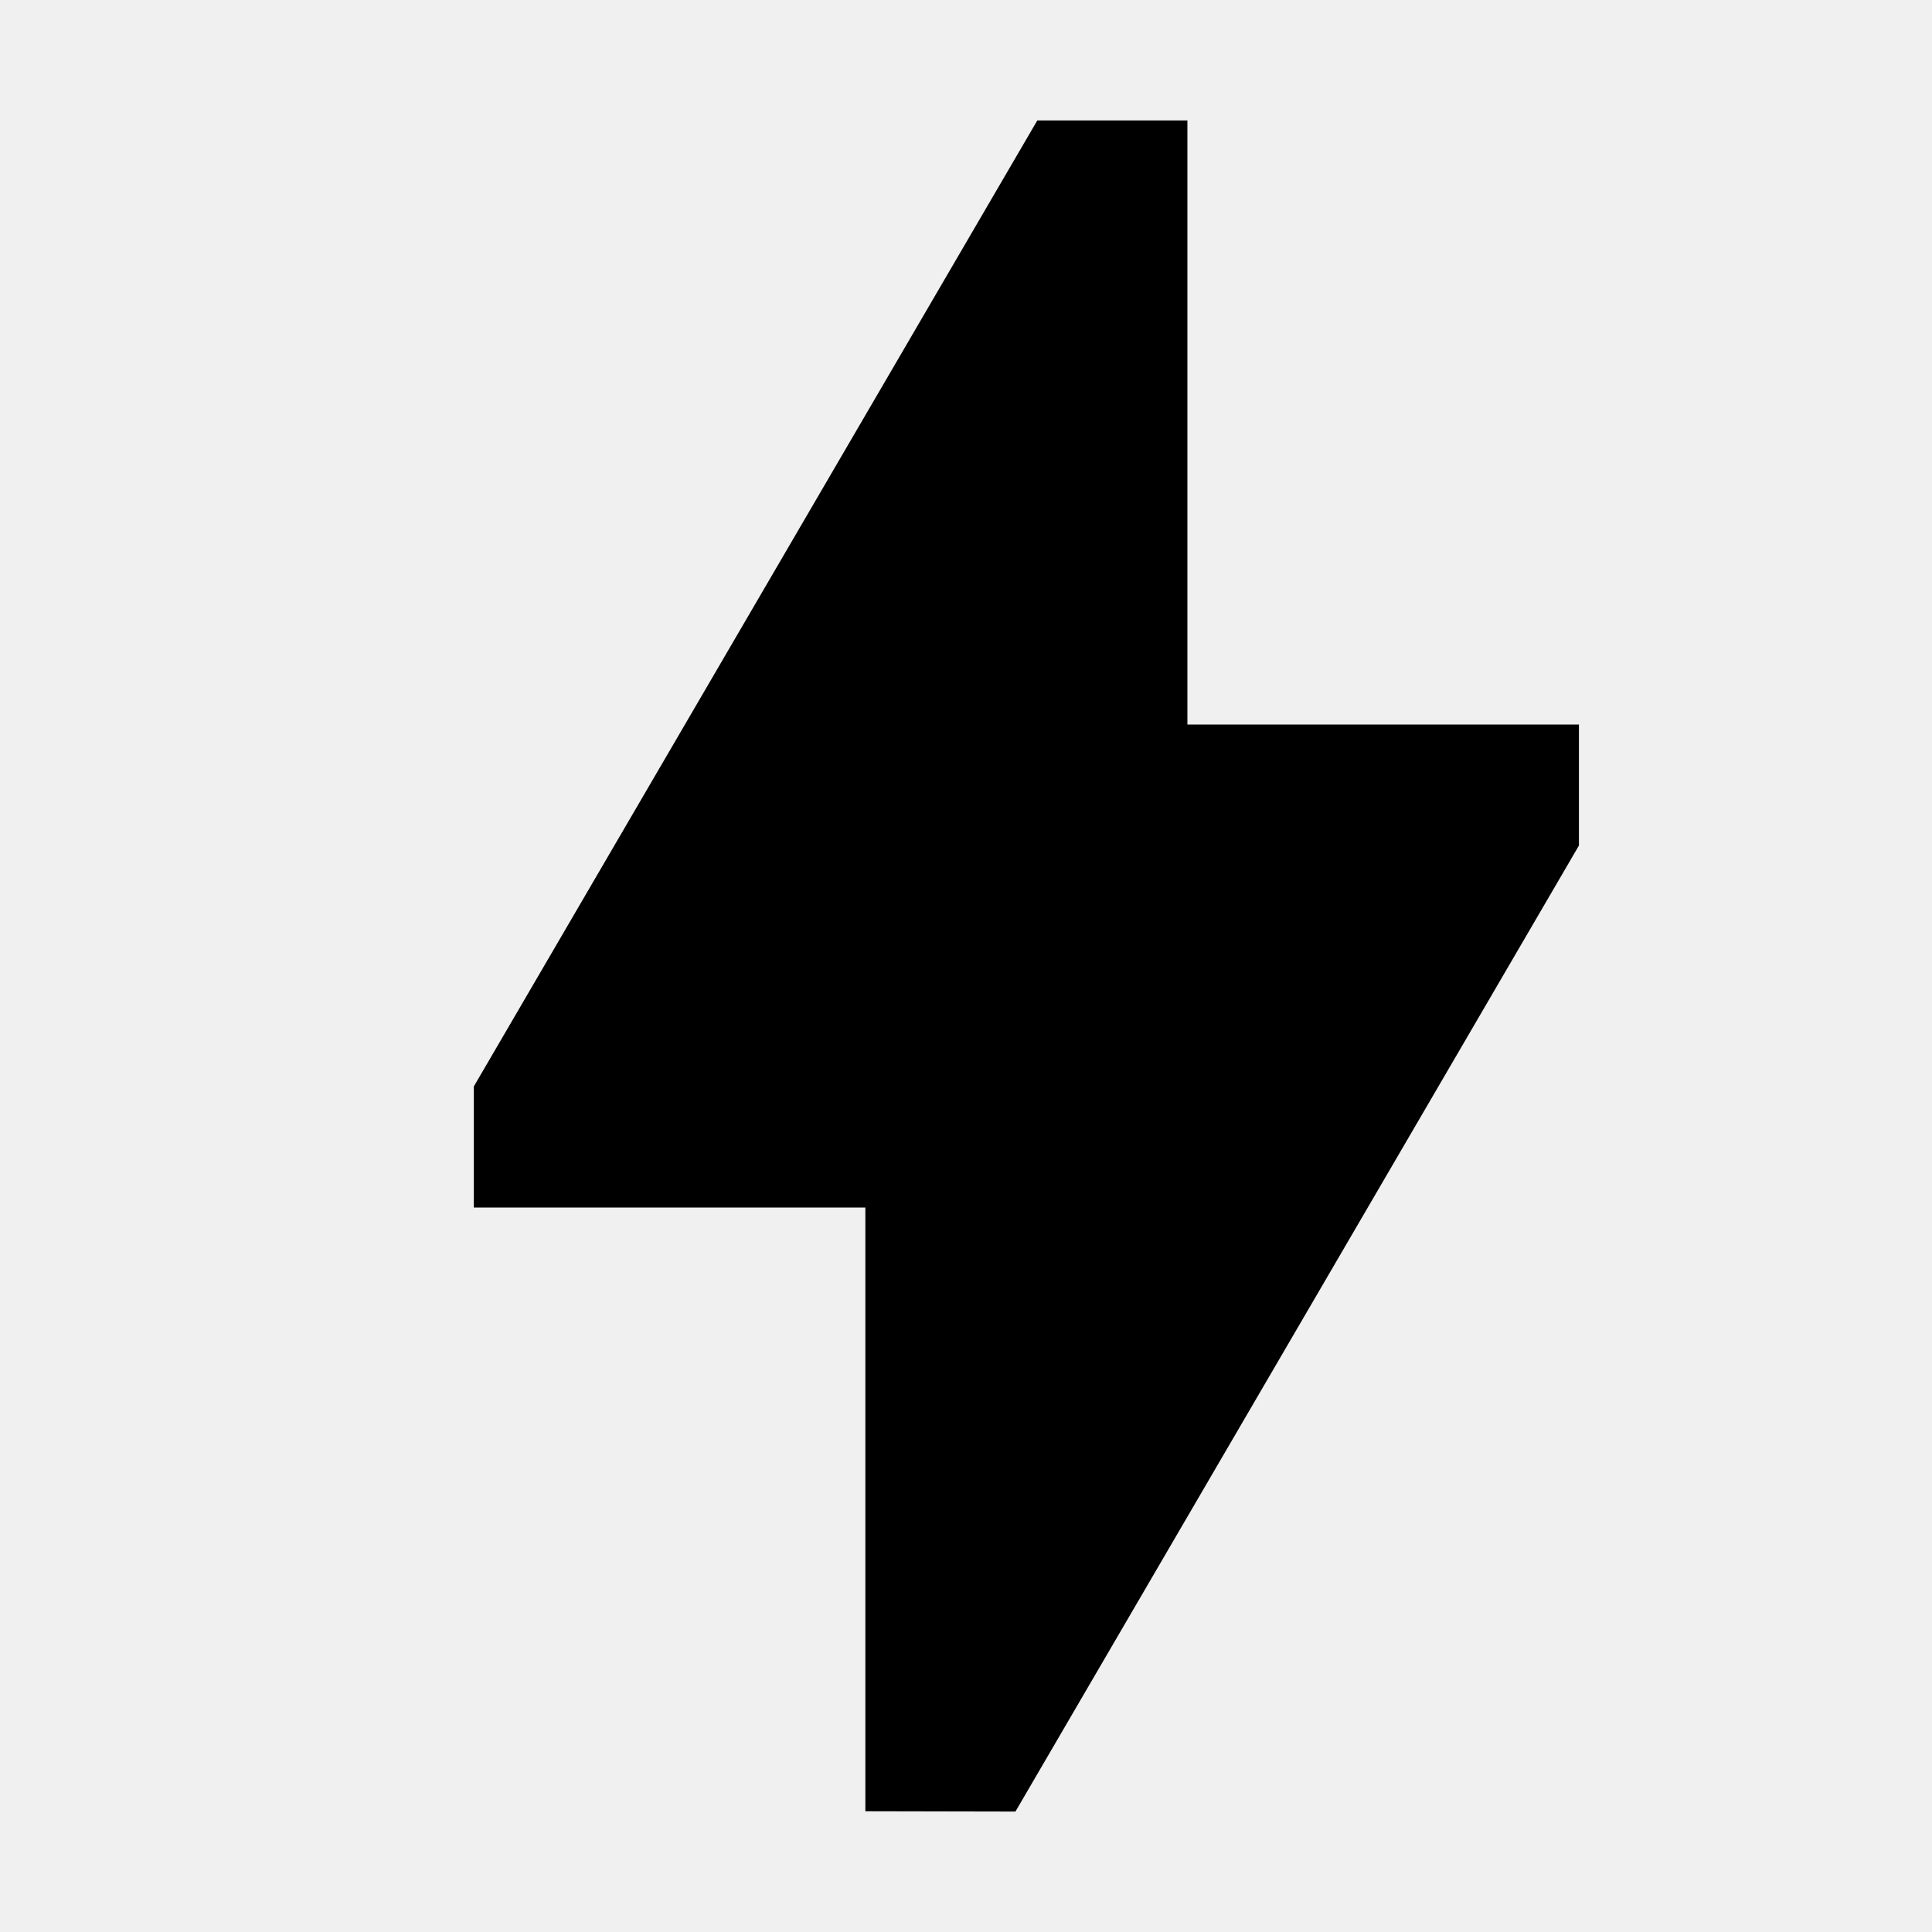
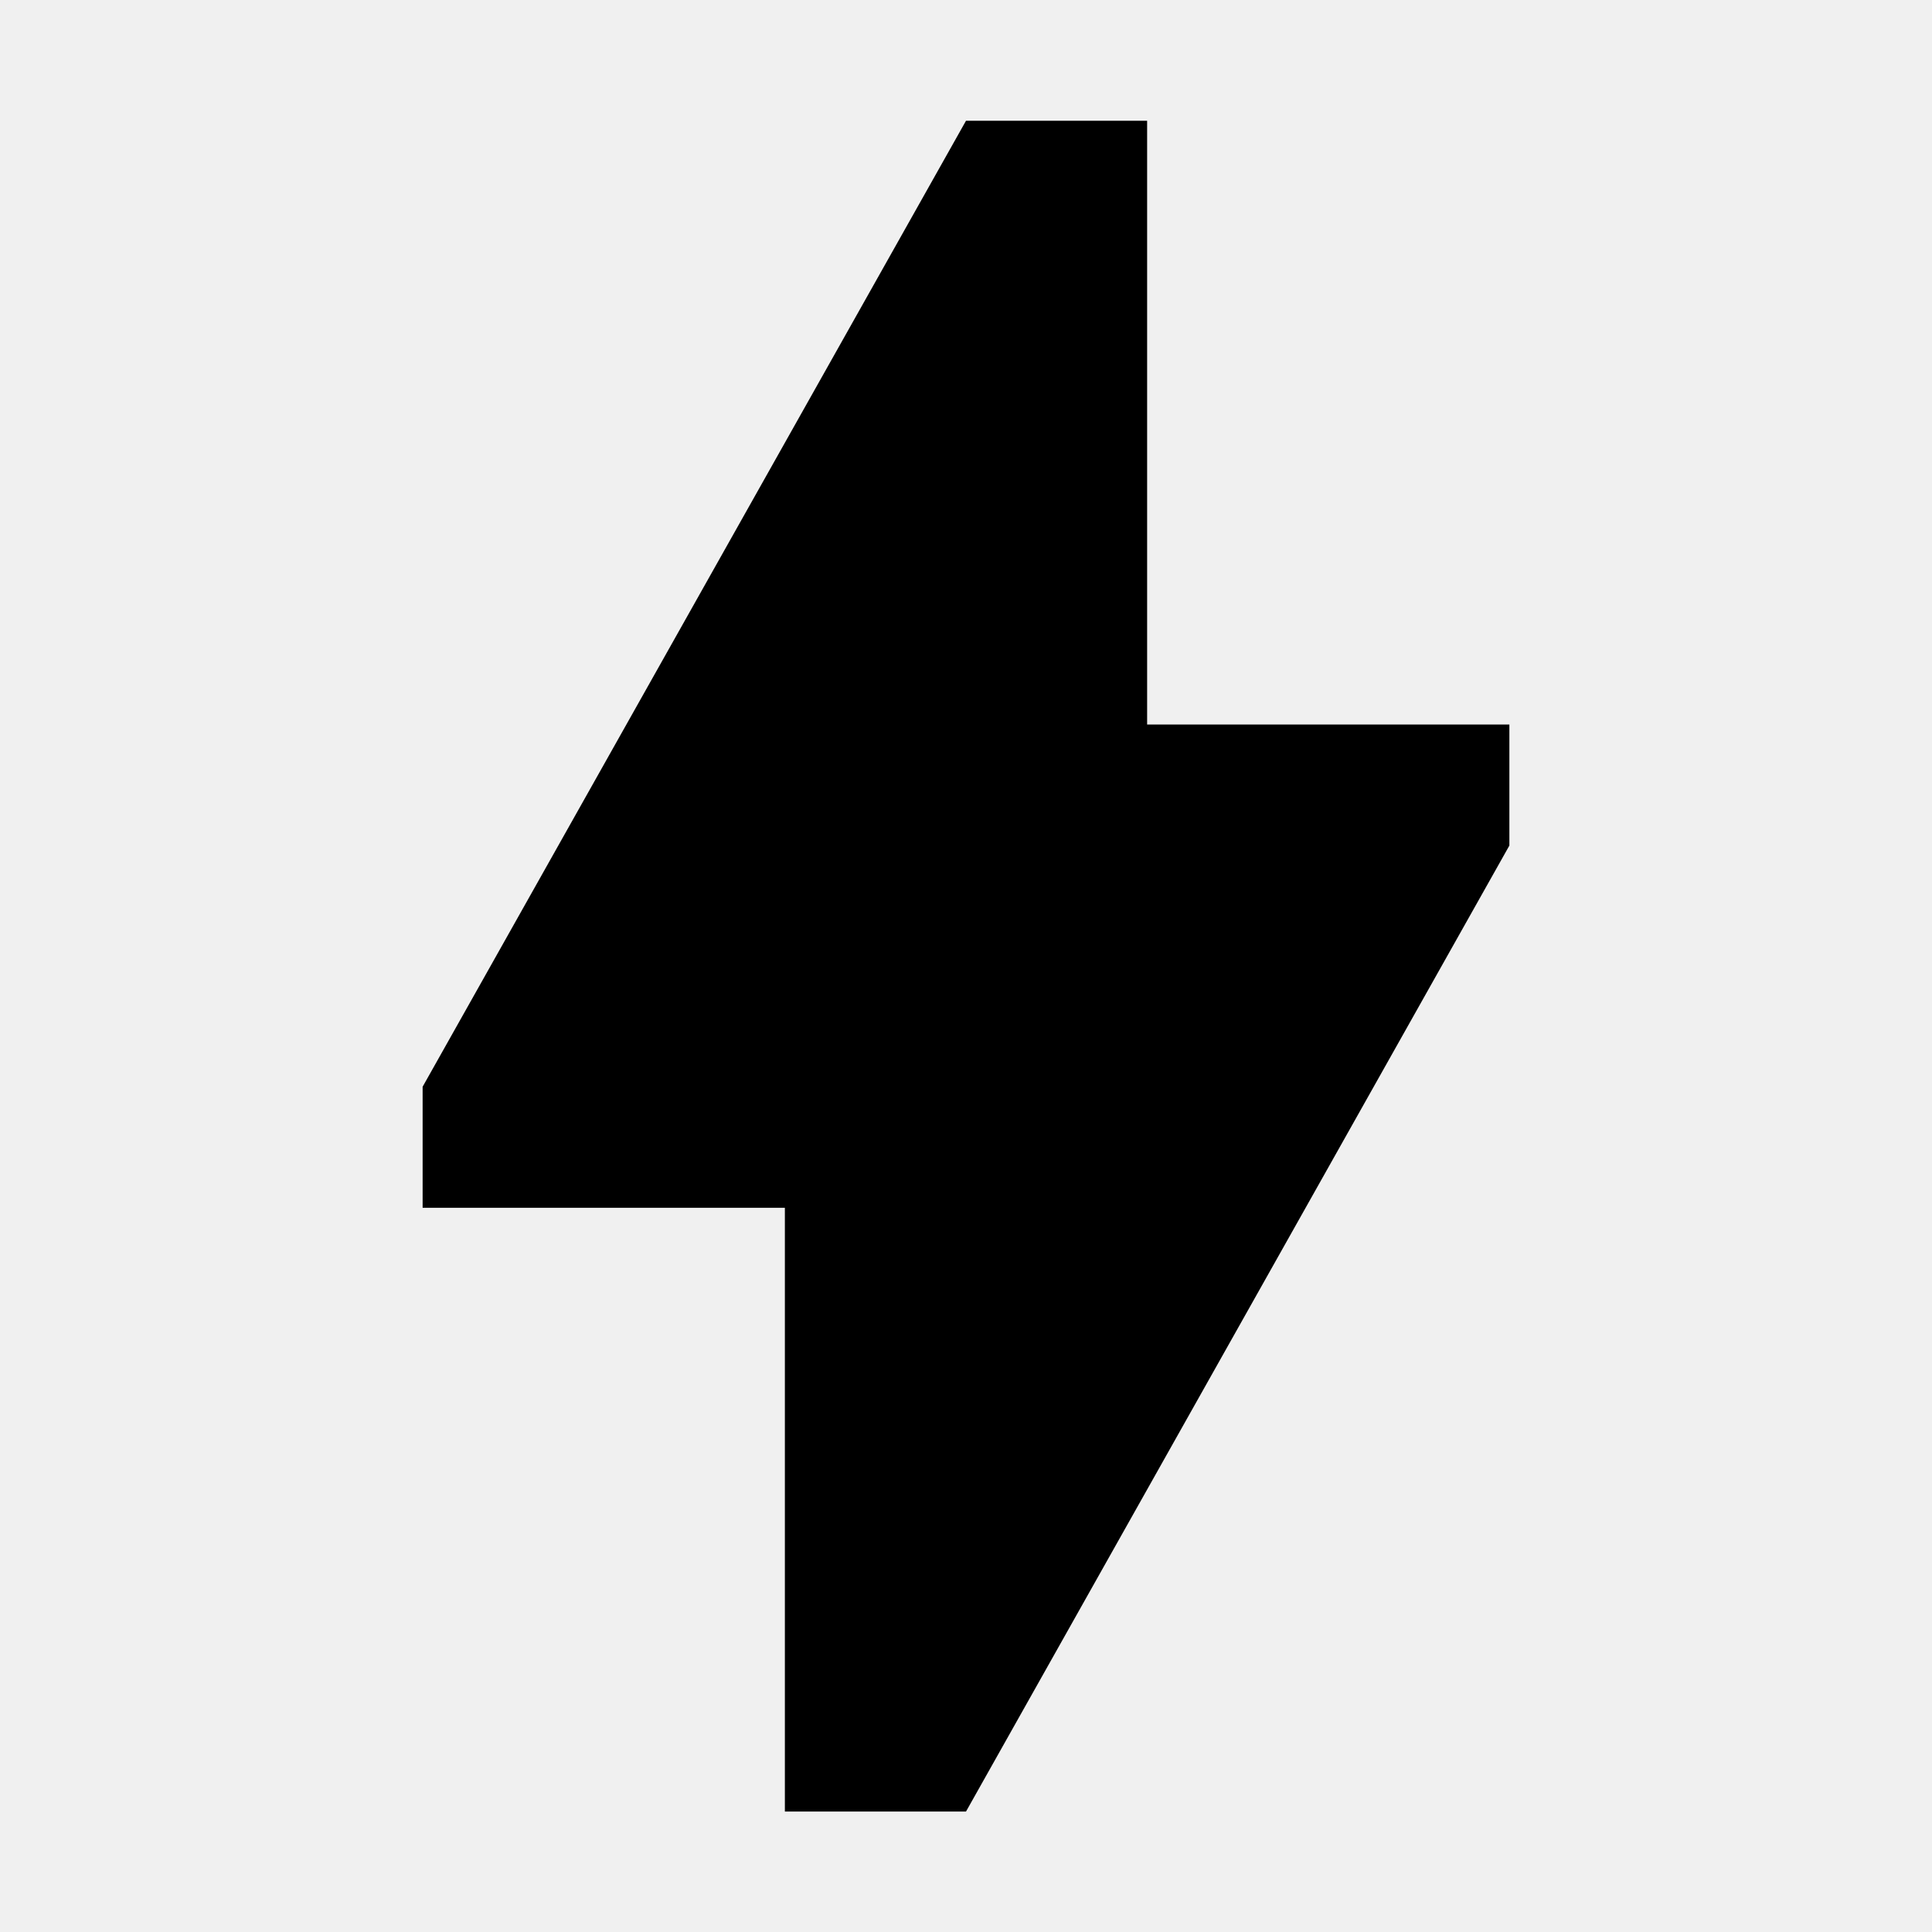
<svg xmlns="http://www.w3.org/2000/svg" class="favicon" width="32" height="32" viewBox="0 0 32 32">
-   <path fill-rule="evenodd" clip-rule="evenodd" d="M19.667 1.995H17.181L7.848 17.995L7.848 20H14.333V30L16.819 30.005L26.152 14.005V12H19.667V1.995Z" />
+   <path fill-rule="evenodd" clip-rule="evenodd" d="M19 2H16L7 18V20.005H13V30.005H16L25 14.005V12H19V2Z" />
  <style>
		@media (prefers-color-scheme: dark) {
			.favicon path {
				fill: #fff;
			}
		}
	</style>
</svg>
